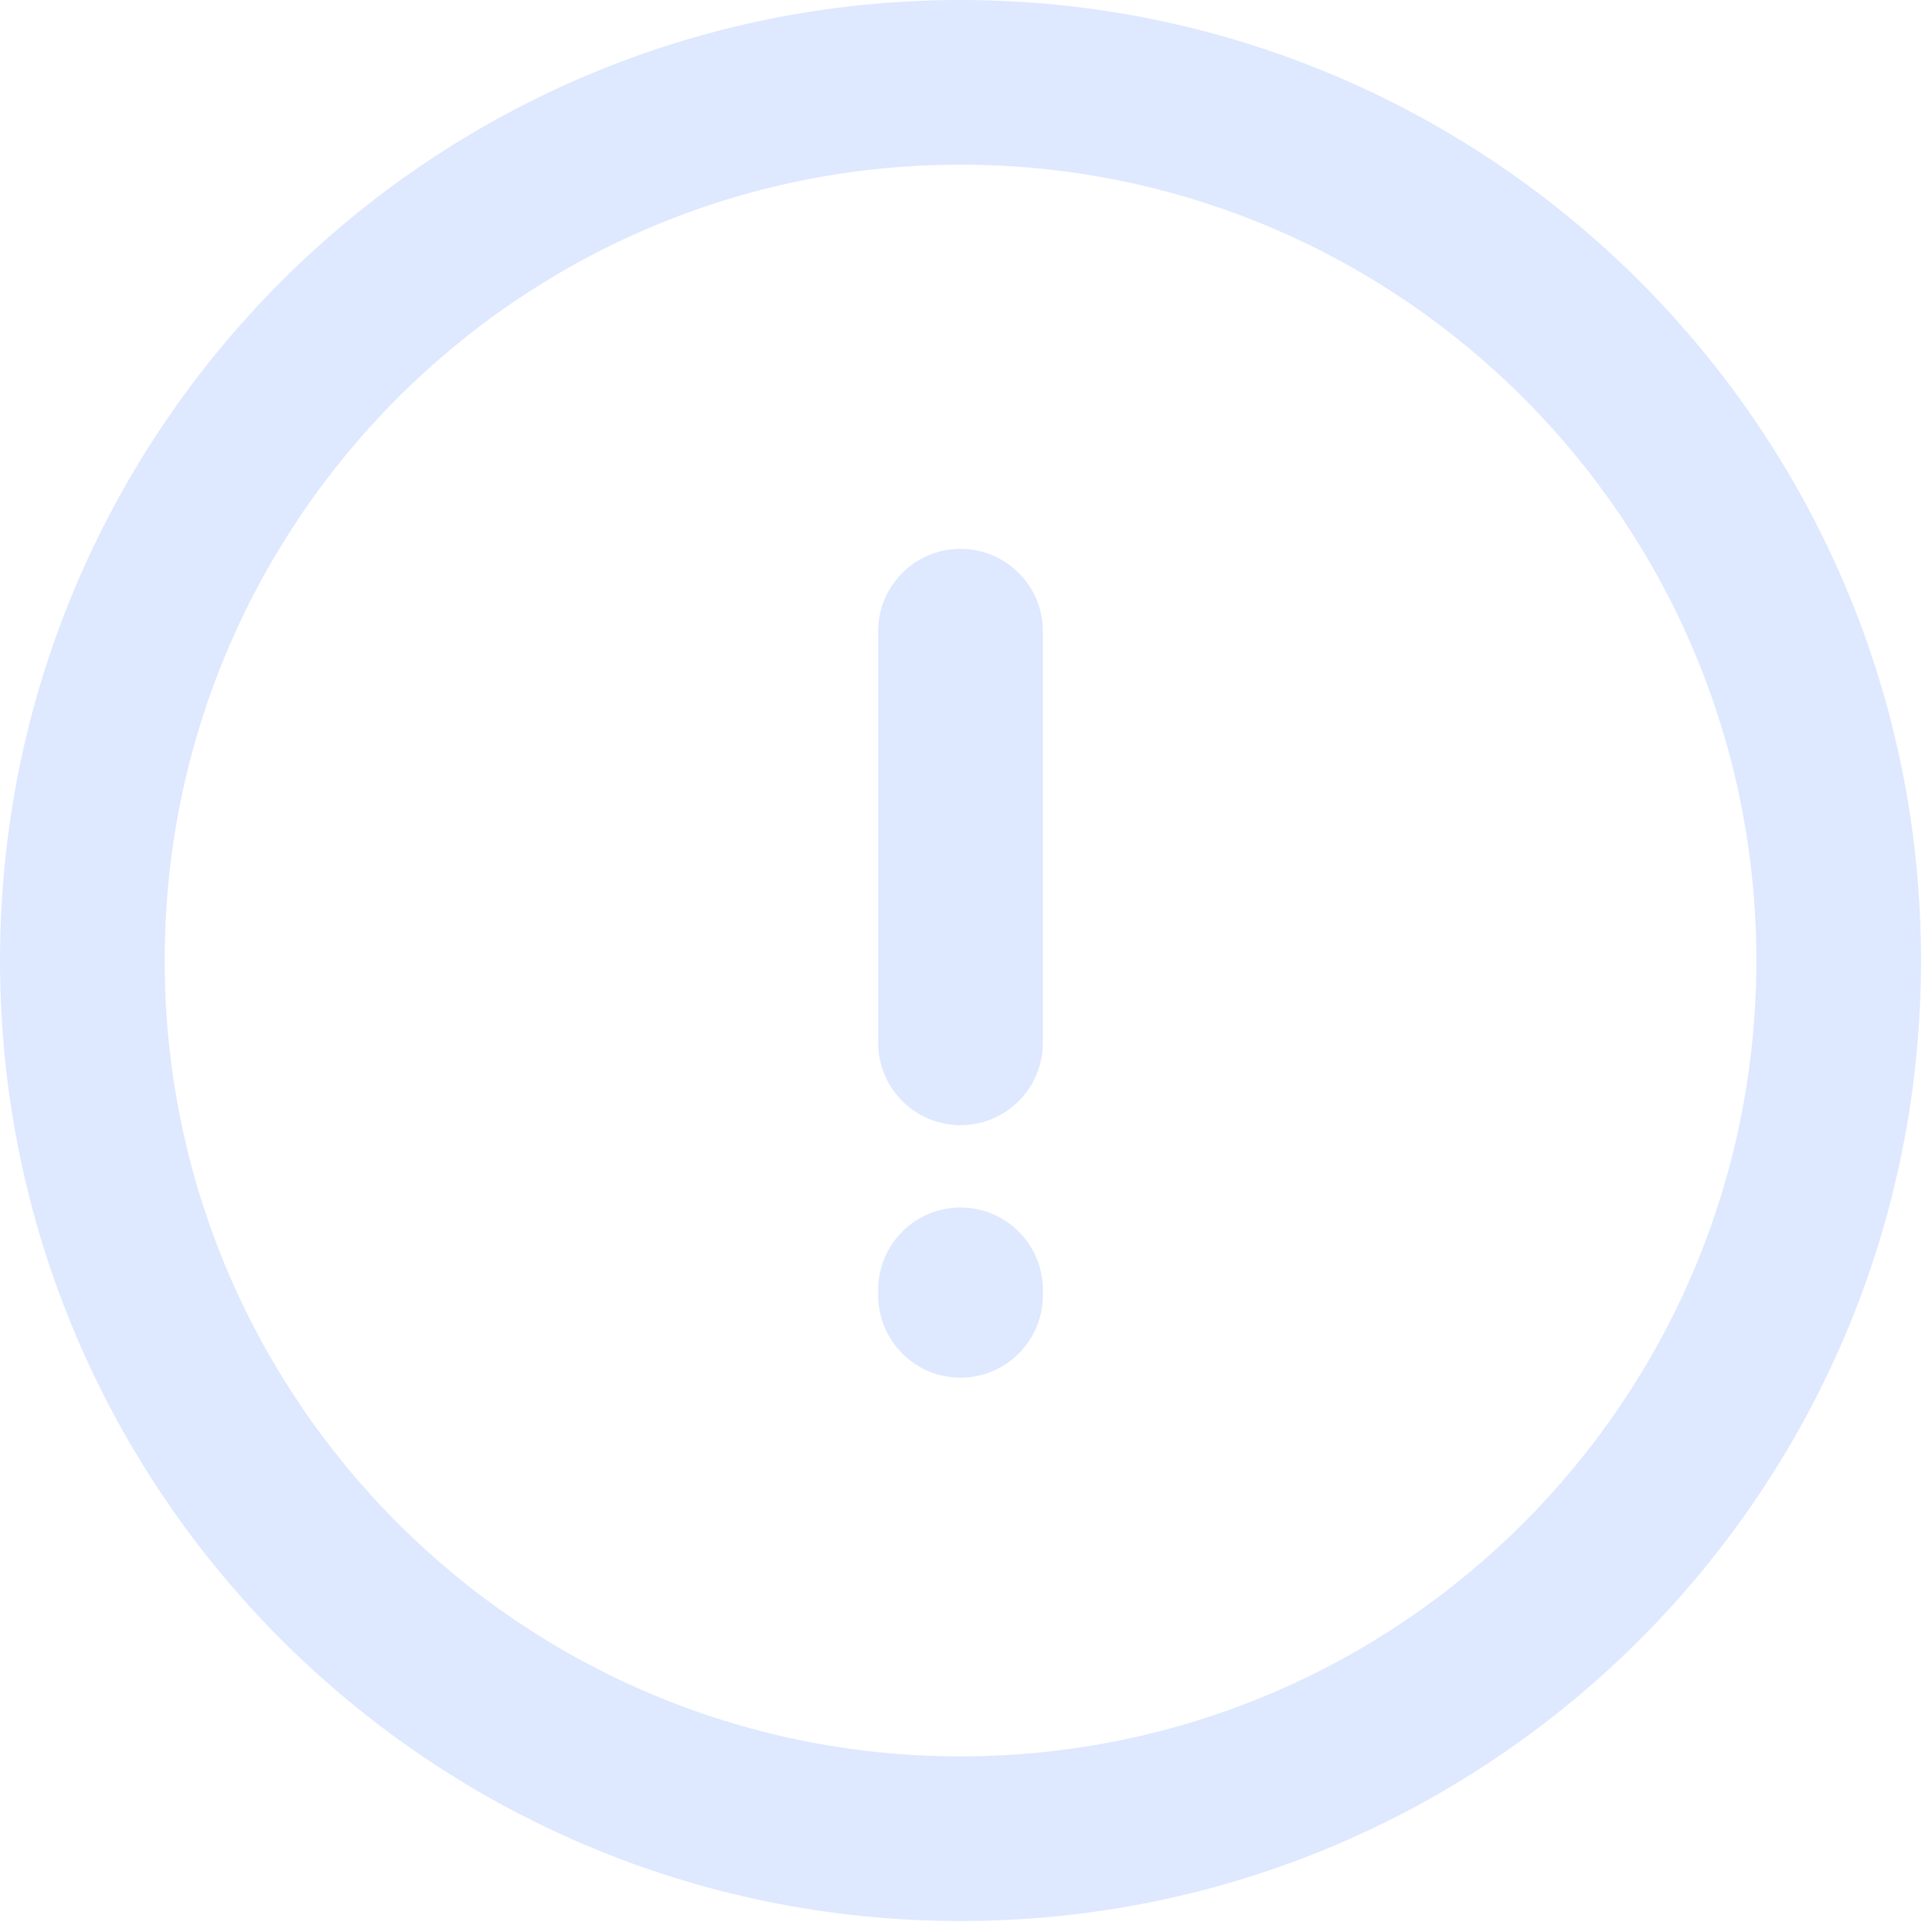
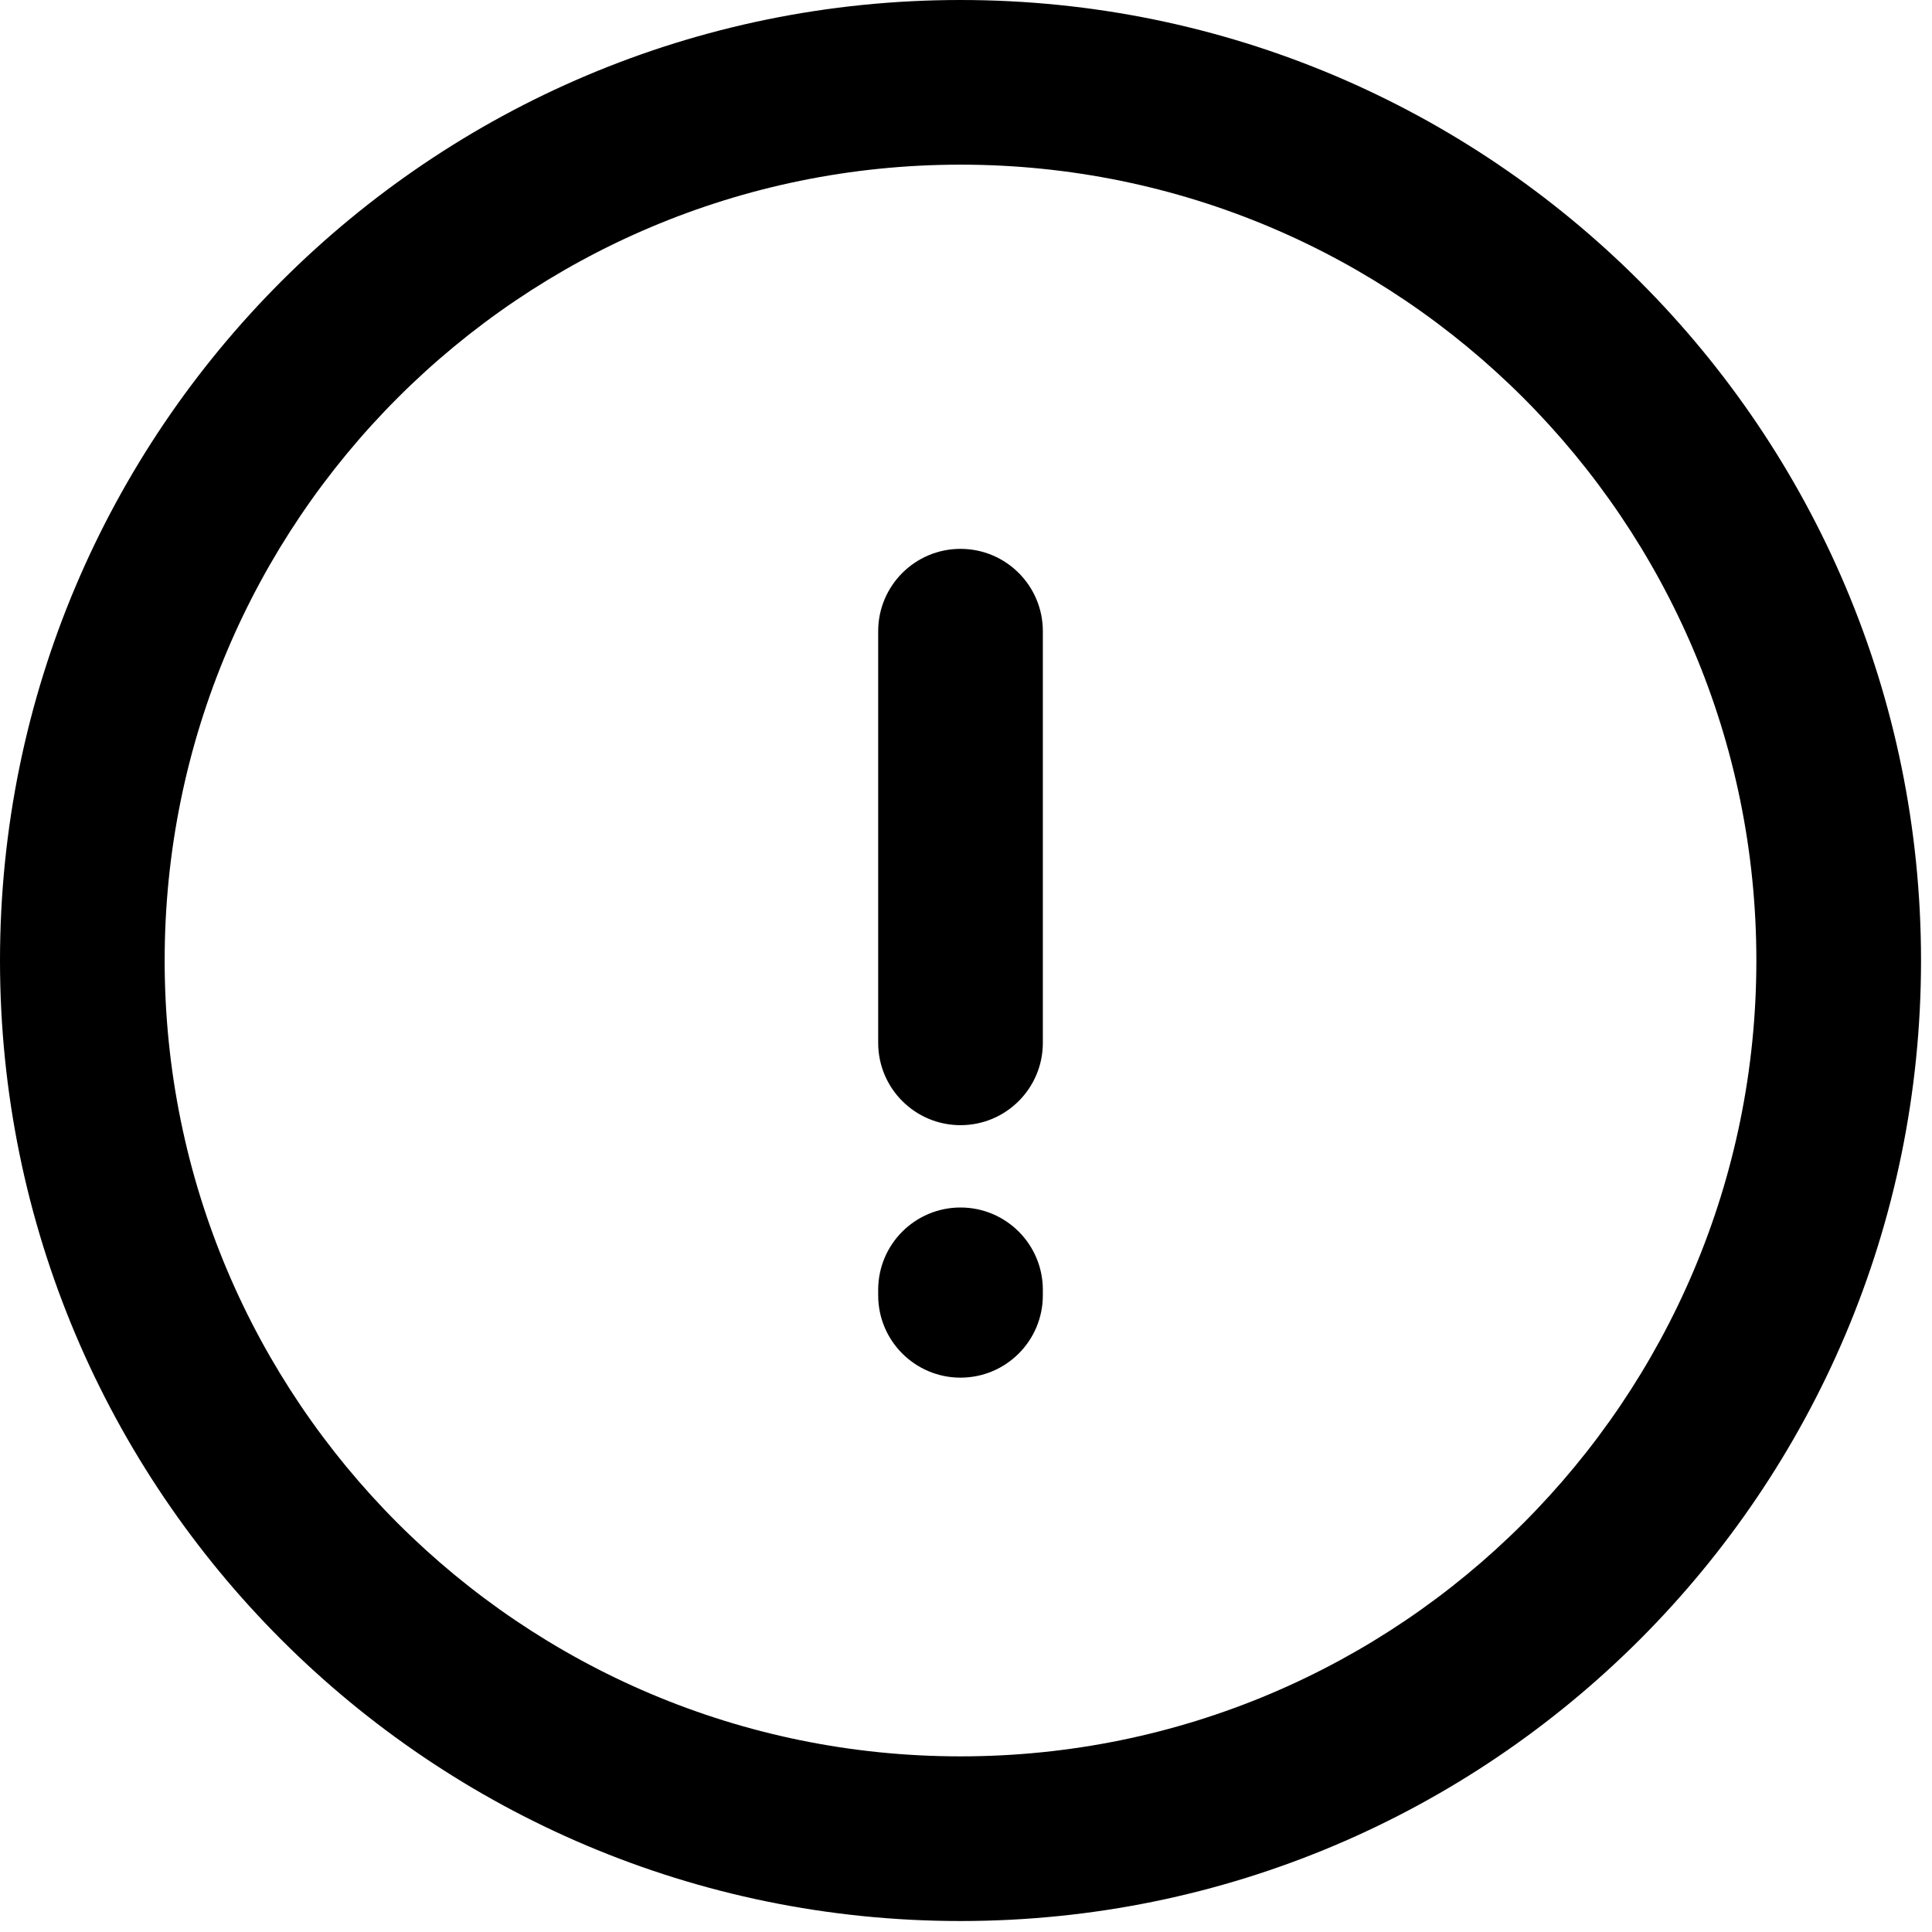
<svg xmlns="http://www.w3.org/2000/svg" width="88" height="88" viewBox="0 0 88 88" fill="none">
-   <path fill-rule="evenodd" clip-rule="evenodd" d="M43.75 7.5C23.73 7.5 7.5 23.73 7.5 43.75C7.5 63.77 23.73 80 43.75 80C63.77 80 80 63.77 80 43.75C80 23.73 63.77 7.5 43.75 7.5ZM0 43.75C0 19.587 19.587 0 43.75 0C67.912 0 87.5 19.587 87.5 43.75C87.5 67.912 67.912 87.5 43.75 87.5C19.587 87.5 0 67.912 0 43.75Z" fill="#DEE8FF" />
-   <path fill-rule="evenodd" clip-rule="evenodd" d="M43.75 25C45.821 25 47.5 26.679 47.5 28.75V47.5C47.5 49.571 45.821 51.25 43.75 51.25C41.679 51.25 40 49.571 40 47.5V28.75C40 26.679 41.679 25 43.75 25Z" fill="#DEE8FF" />
-   <path fill-rule="evenodd" clip-rule="evenodd" d="M43.75 55C45.821 55 47.5 56.679 47.5 58.75V59C47.5 61.071 45.821 62.75 43.75 62.75C41.679 62.75 40 61.071 40 59V58.75C40 56.679 41.679 55 43.75 55Z" fill="#DEE8FF" />
+   <path fill-rule="evenodd" clip-rule="evenodd" d="M43.75 7.5C23.73 7.5 7.5 23.73 7.5 43.75C7.5 63.77 23.73 80 43.75 80C63.77 80 80 63.77 80 43.75C80 23.73 63.77 7.5 43.75 7.5ZM0 43.75C0 19.587 19.587 0 43.75 0C67.912 0 87.5 19.587 87.5 43.75C87.5 67.912 67.912 87.5 43.75 87.5C19.587 87.5 0 67.912 0 43.75Z" fill="currentColor" />
+   <path fill-rule="evenodd" clip-rule="evenodd" d="M43.75 25C45.821 25 47.5 26.679 47.5 28.75V47.5C47.5 49.571 45.821 51.25 43.75 51.25C41.679 51.25 40 49.571 40 47.5V28.75C40 26.679 41.679 25 43.75 25Z" fill="currentColor" />
+   <path fill-rule="evenodd" clip-rule="evenodd" d="M43.75 55C45.821 55 47.5 56.679 47.5 58.75V59C47.5 61.071 45.821 62.75 43.75 62.75C41.679 62.75 40 61.071 40 59V58.75C40 56.679 41.679 55 43.75 55Z" fill="currentColor" />
</svg>
